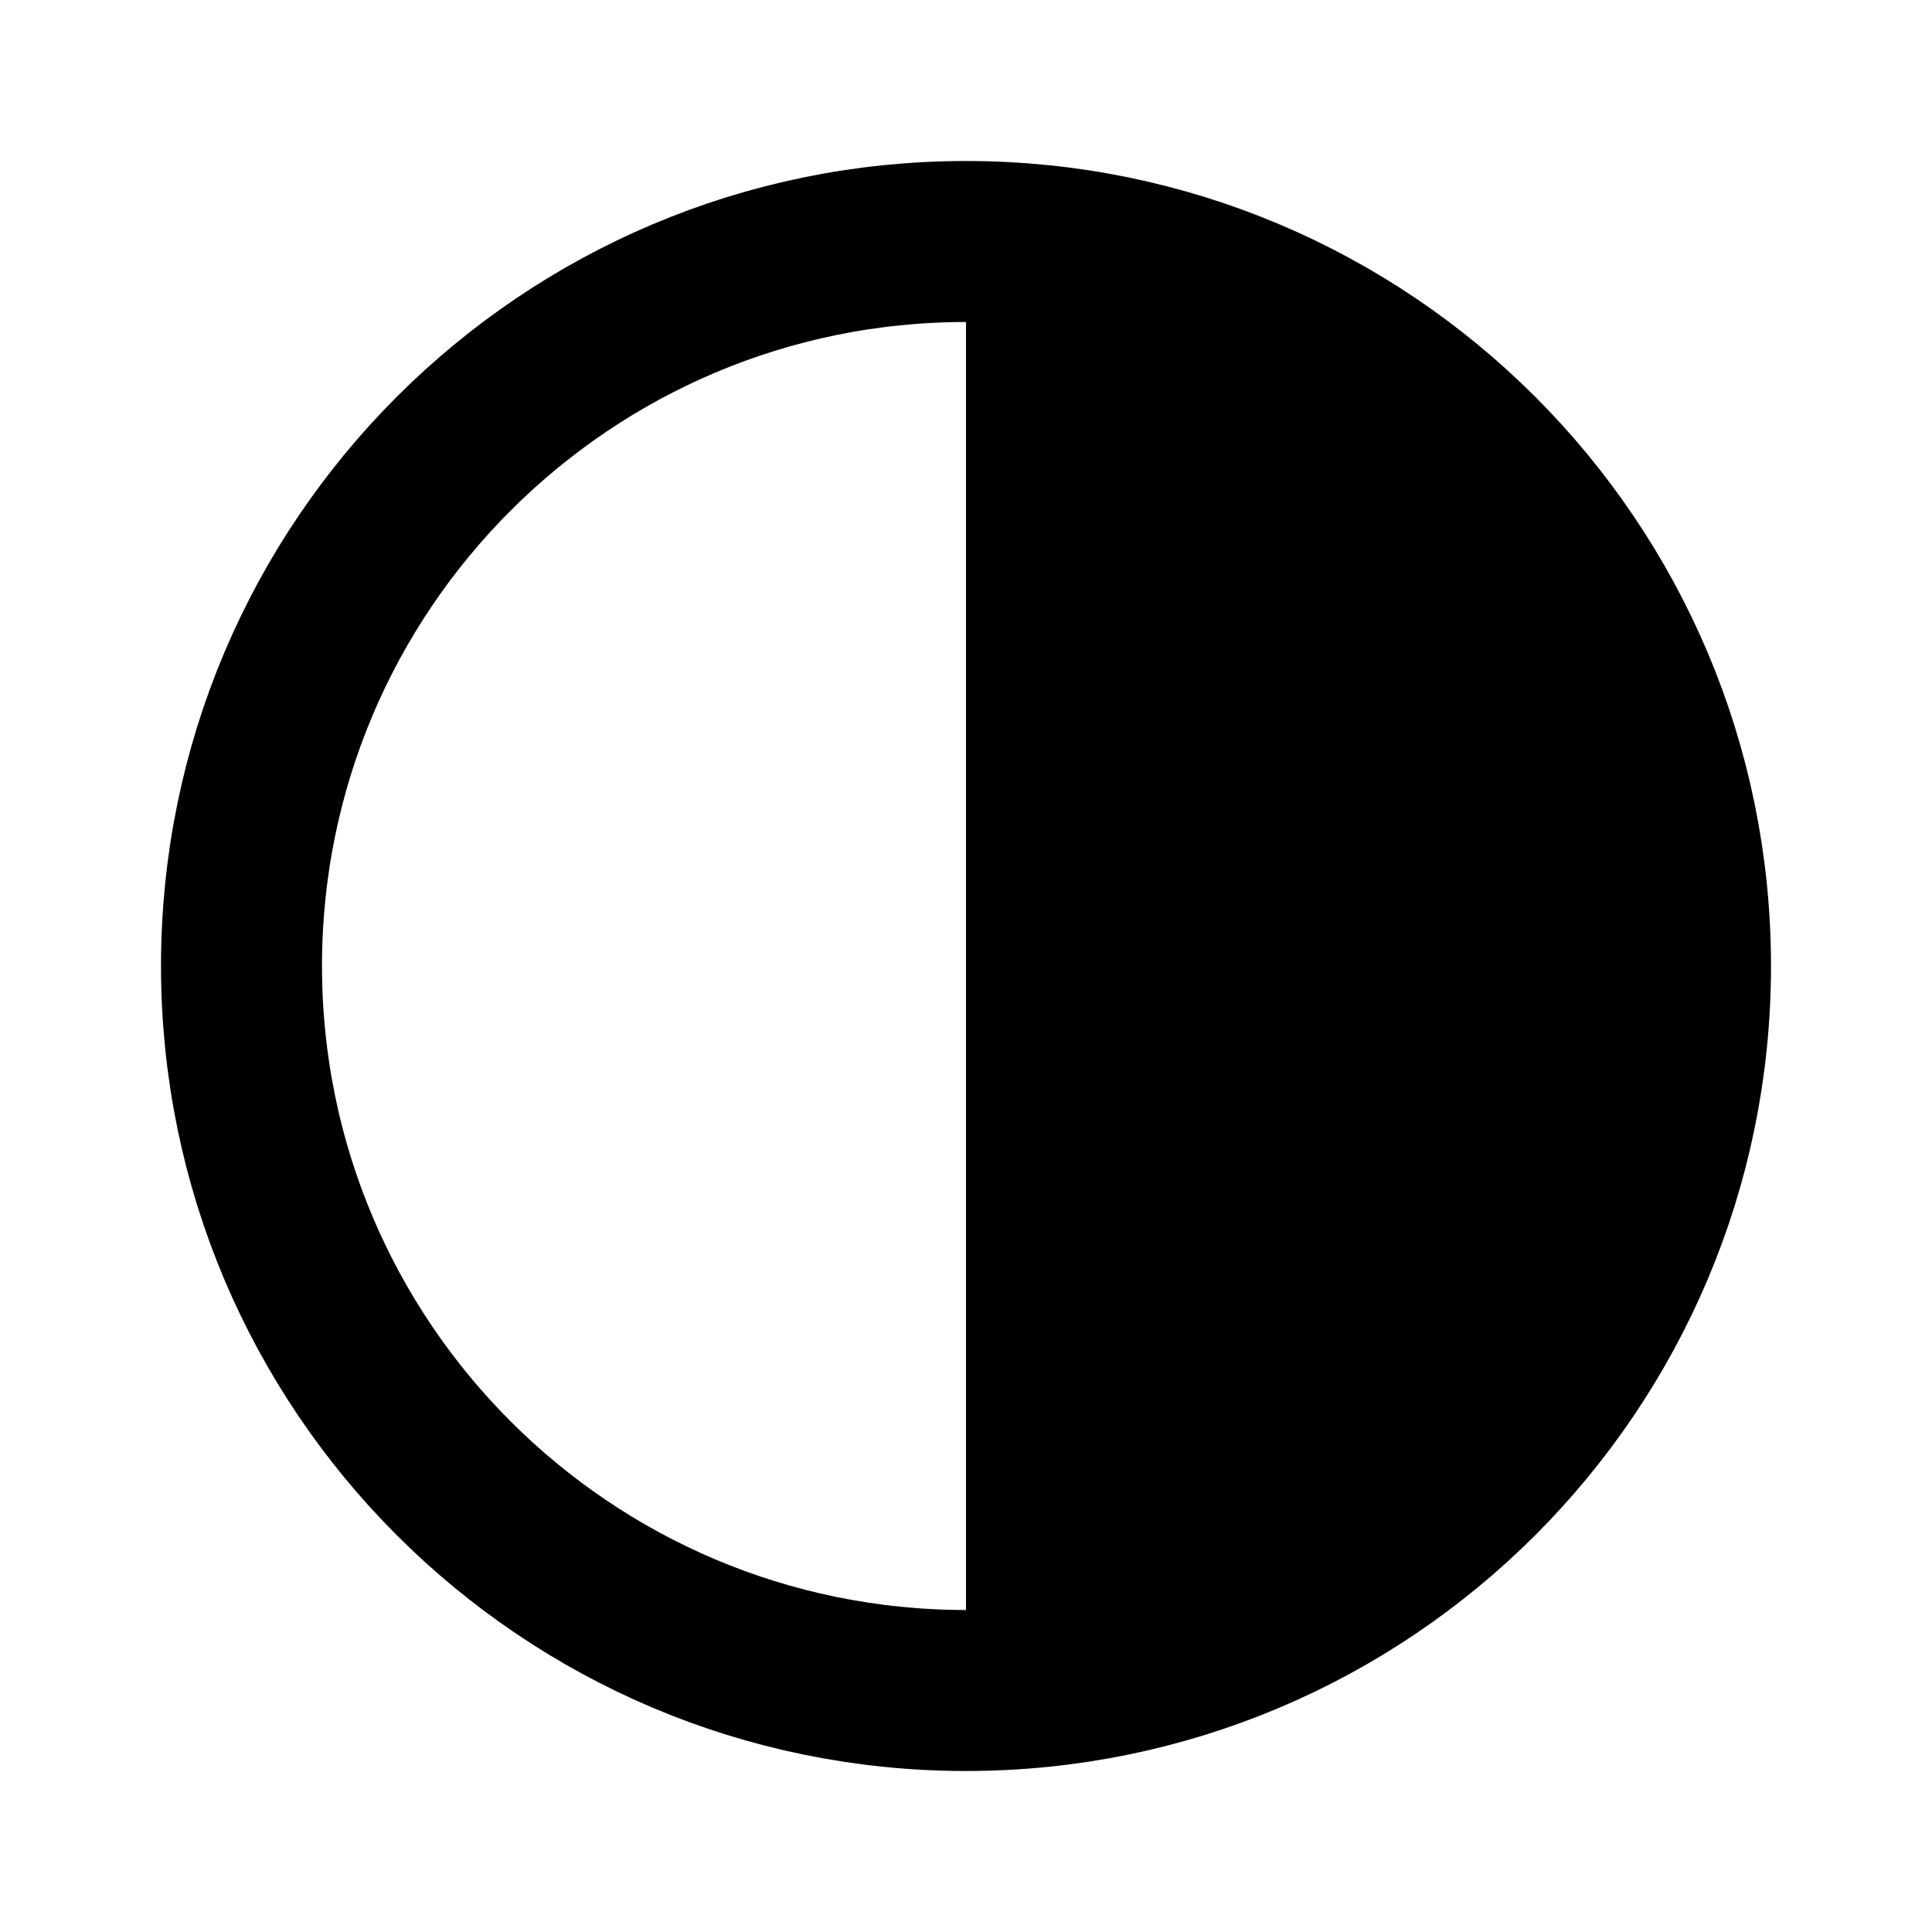
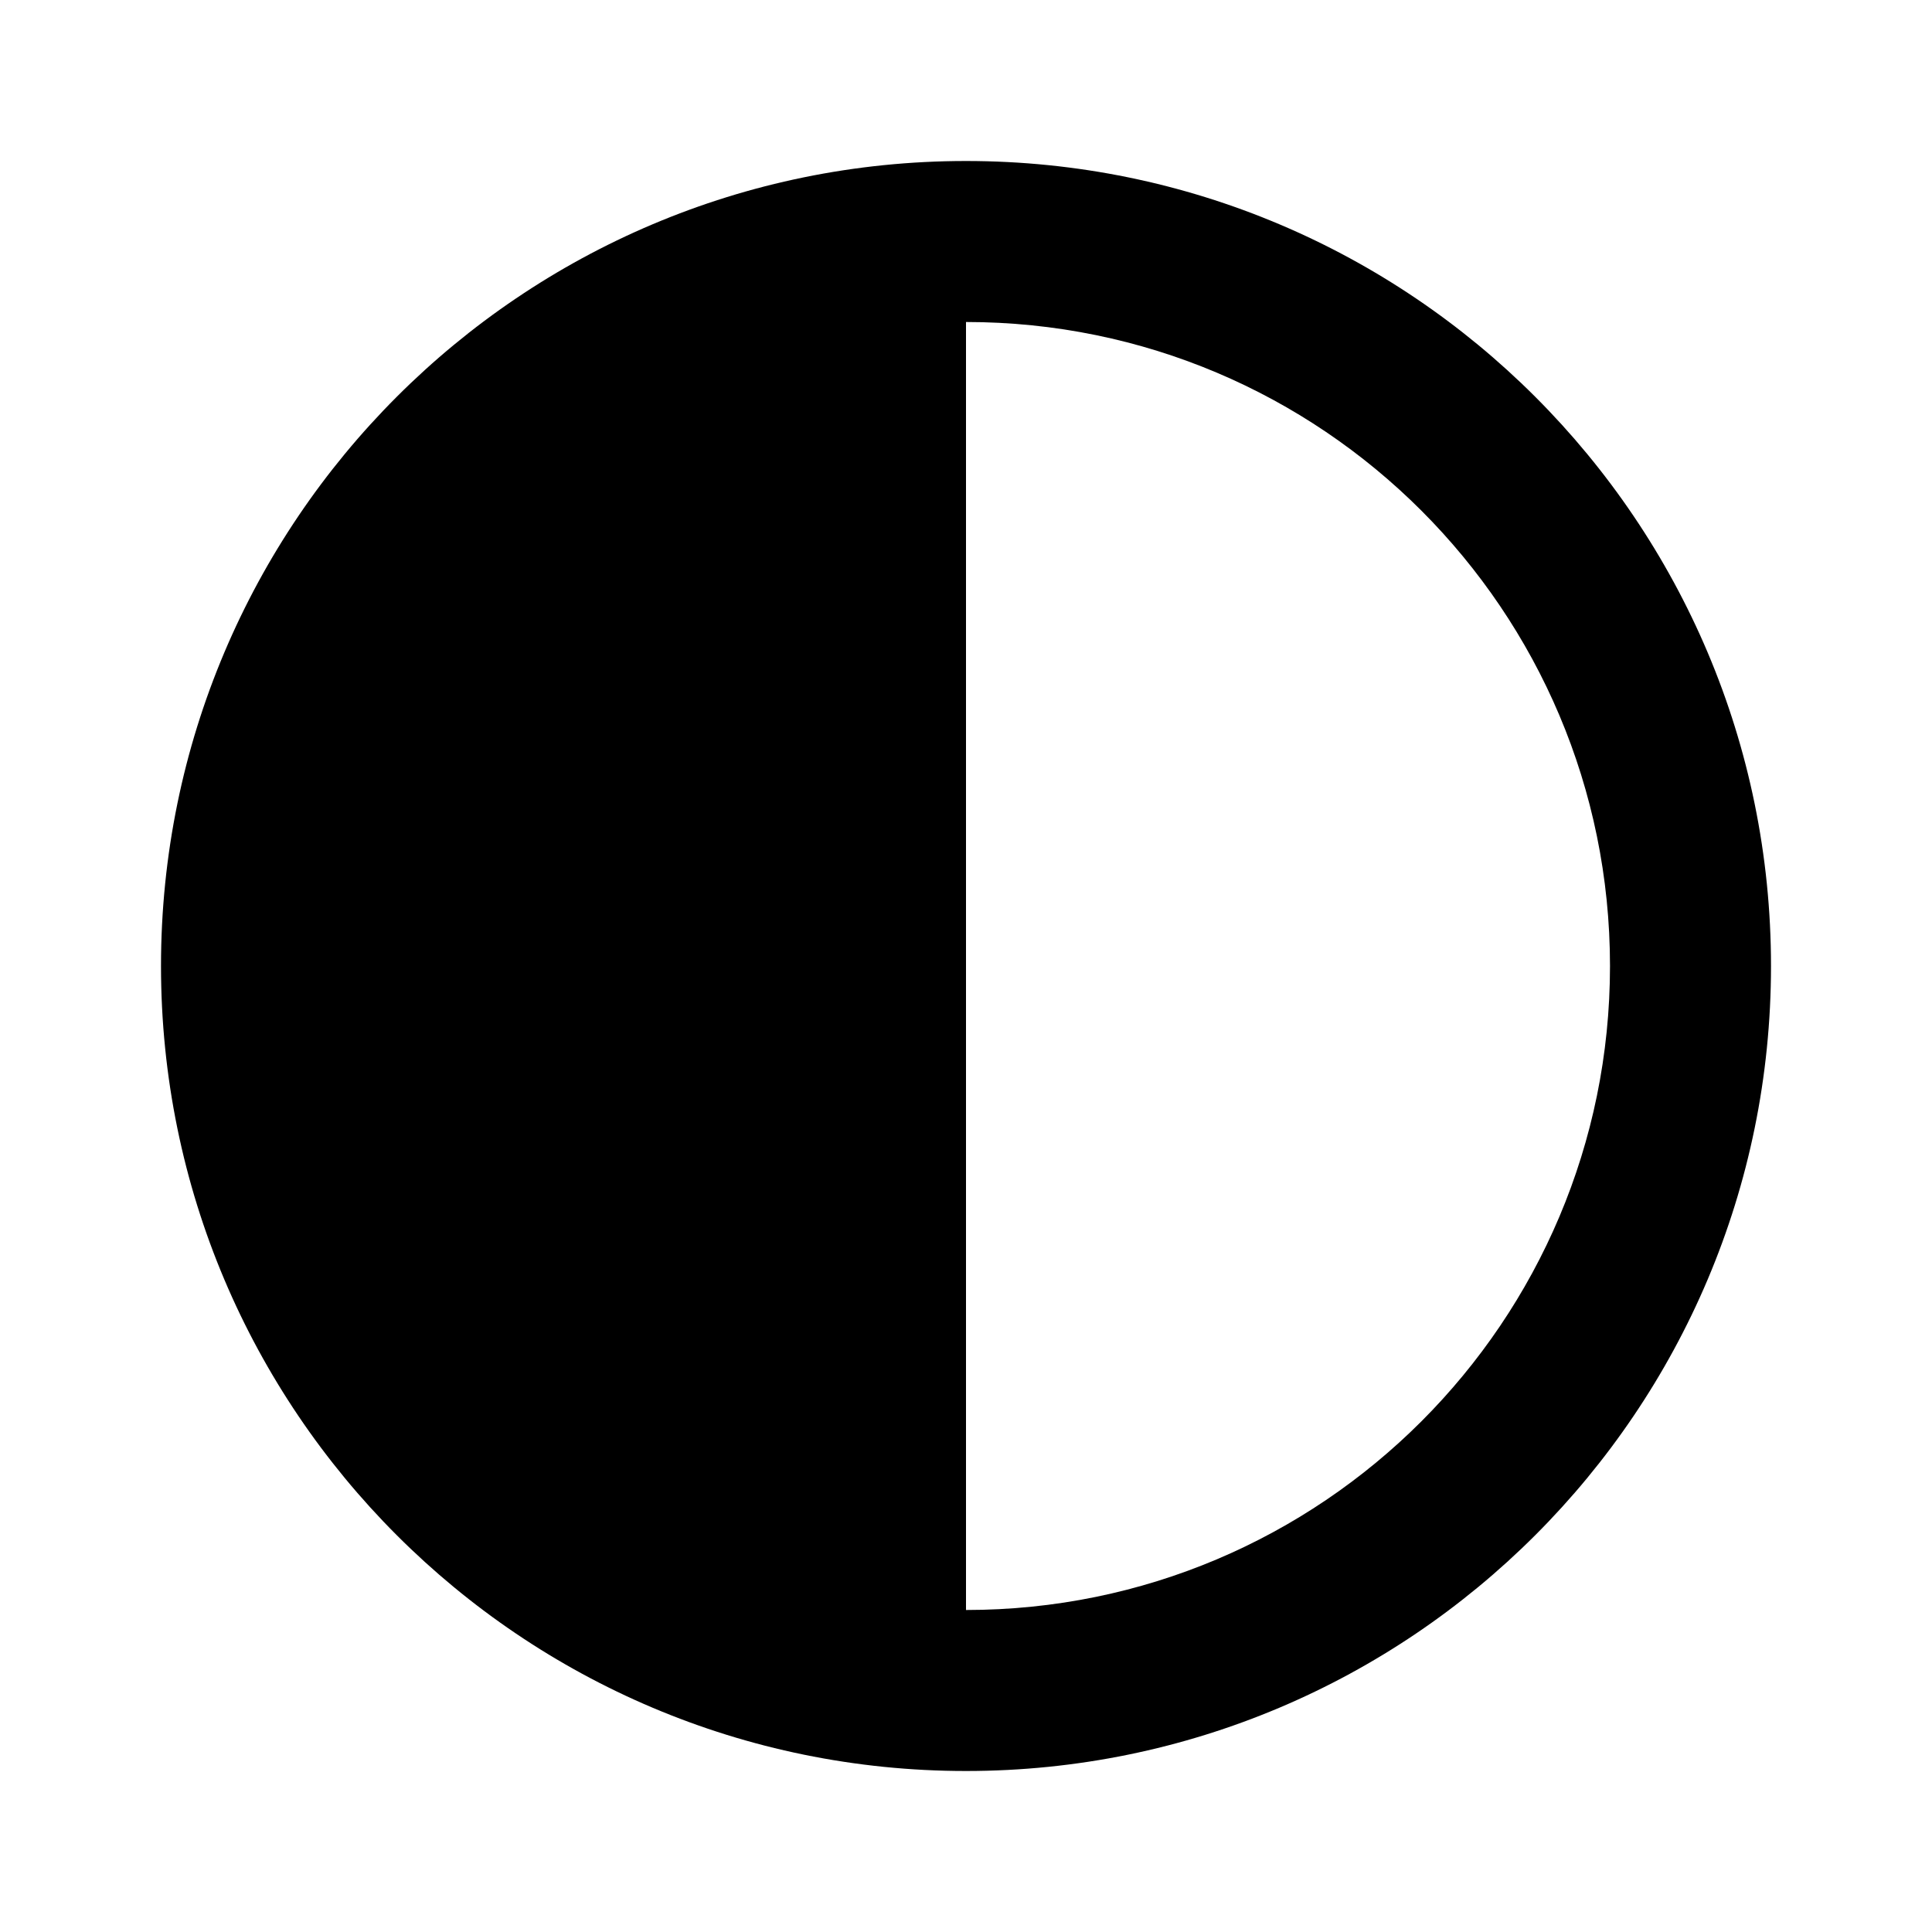
- <svg xmlns="http://www.w3.org/2000/svg" width="24" height="24" viewBox="0 0 24 24" version="1.1">
-   <circle cx="12" cy="12" r="9" style="fill:none;stroke:#000000;stroke-width:2" />
-   <path d="M 12,3 A 9,9 0 0 1 12,21 Z" style="fill:#000000;stroke:none" />
+ <svg xmlns="http://www.w3.org/2000/svg" width="24" height="24" viewBox="0 0 24 24">
+   <path d="M12 2A10 10 0 0 0 2 12A10 10 0 0 0 12 22A10 10 0 0 0 22 12A10 10 0 0 0 12 2M12 4A8 8 0 0 1 20 12A8 8 0 0 1 12 20V4Z" />
</svg>
